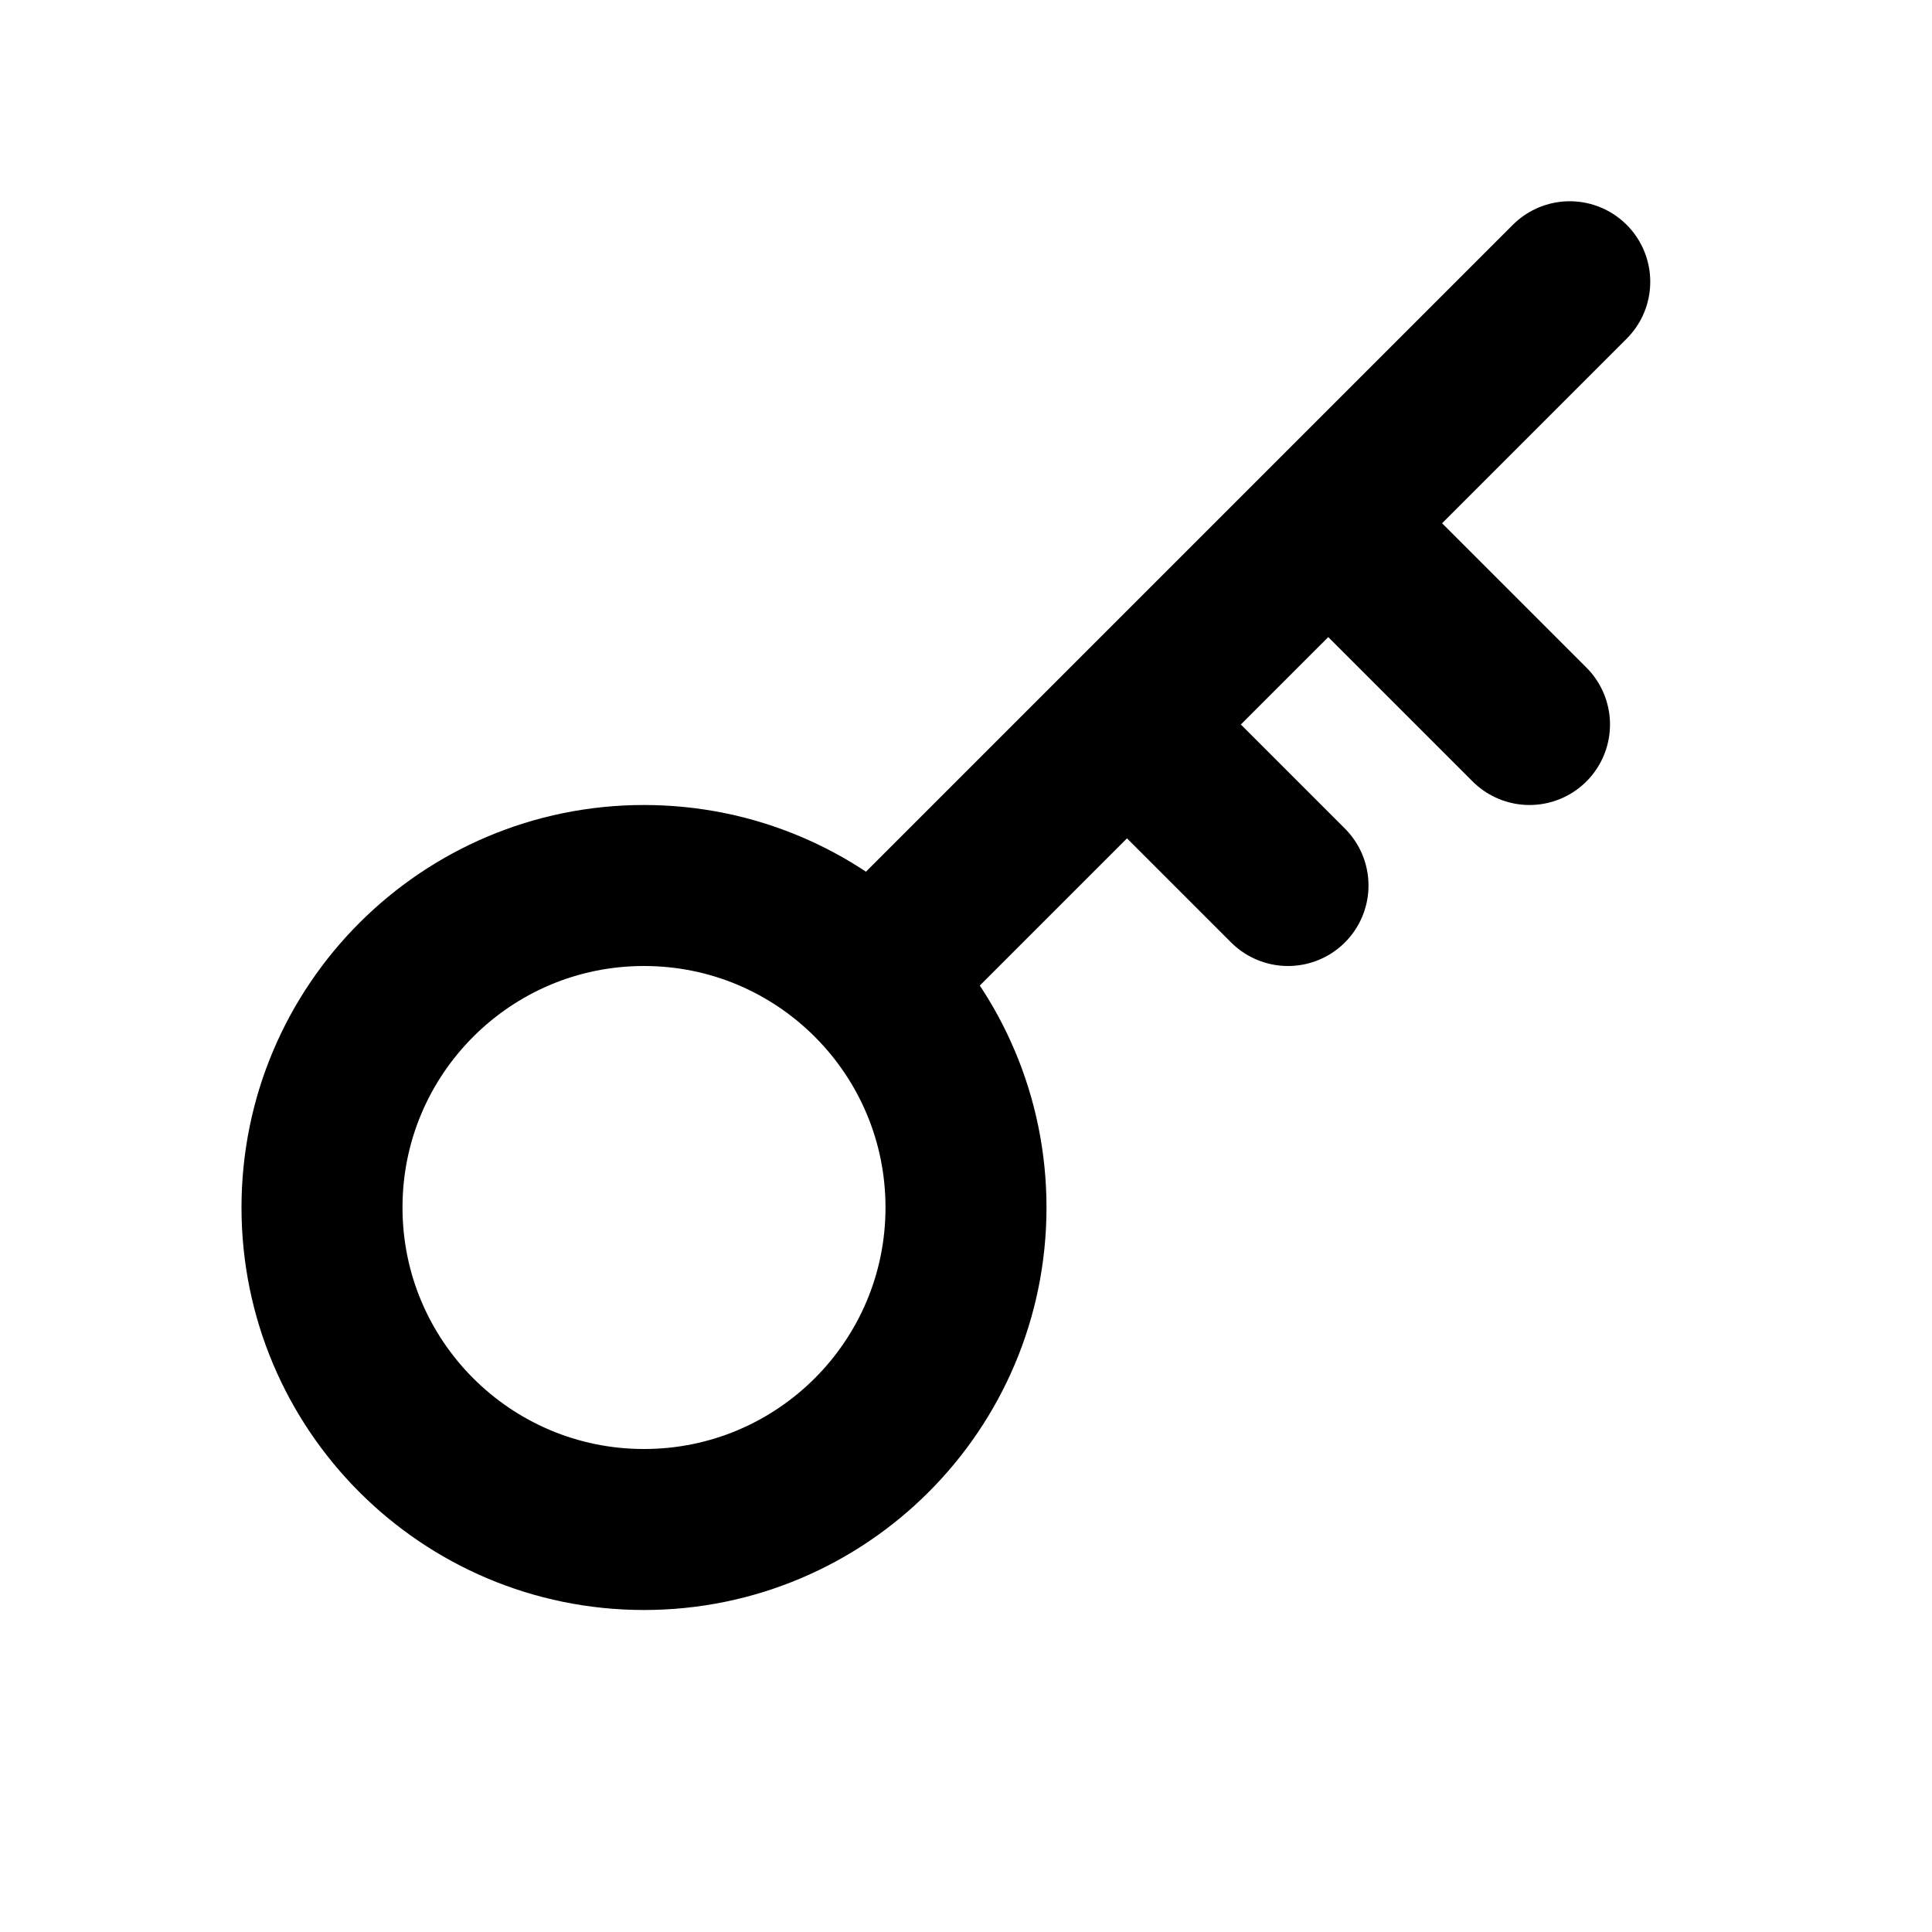
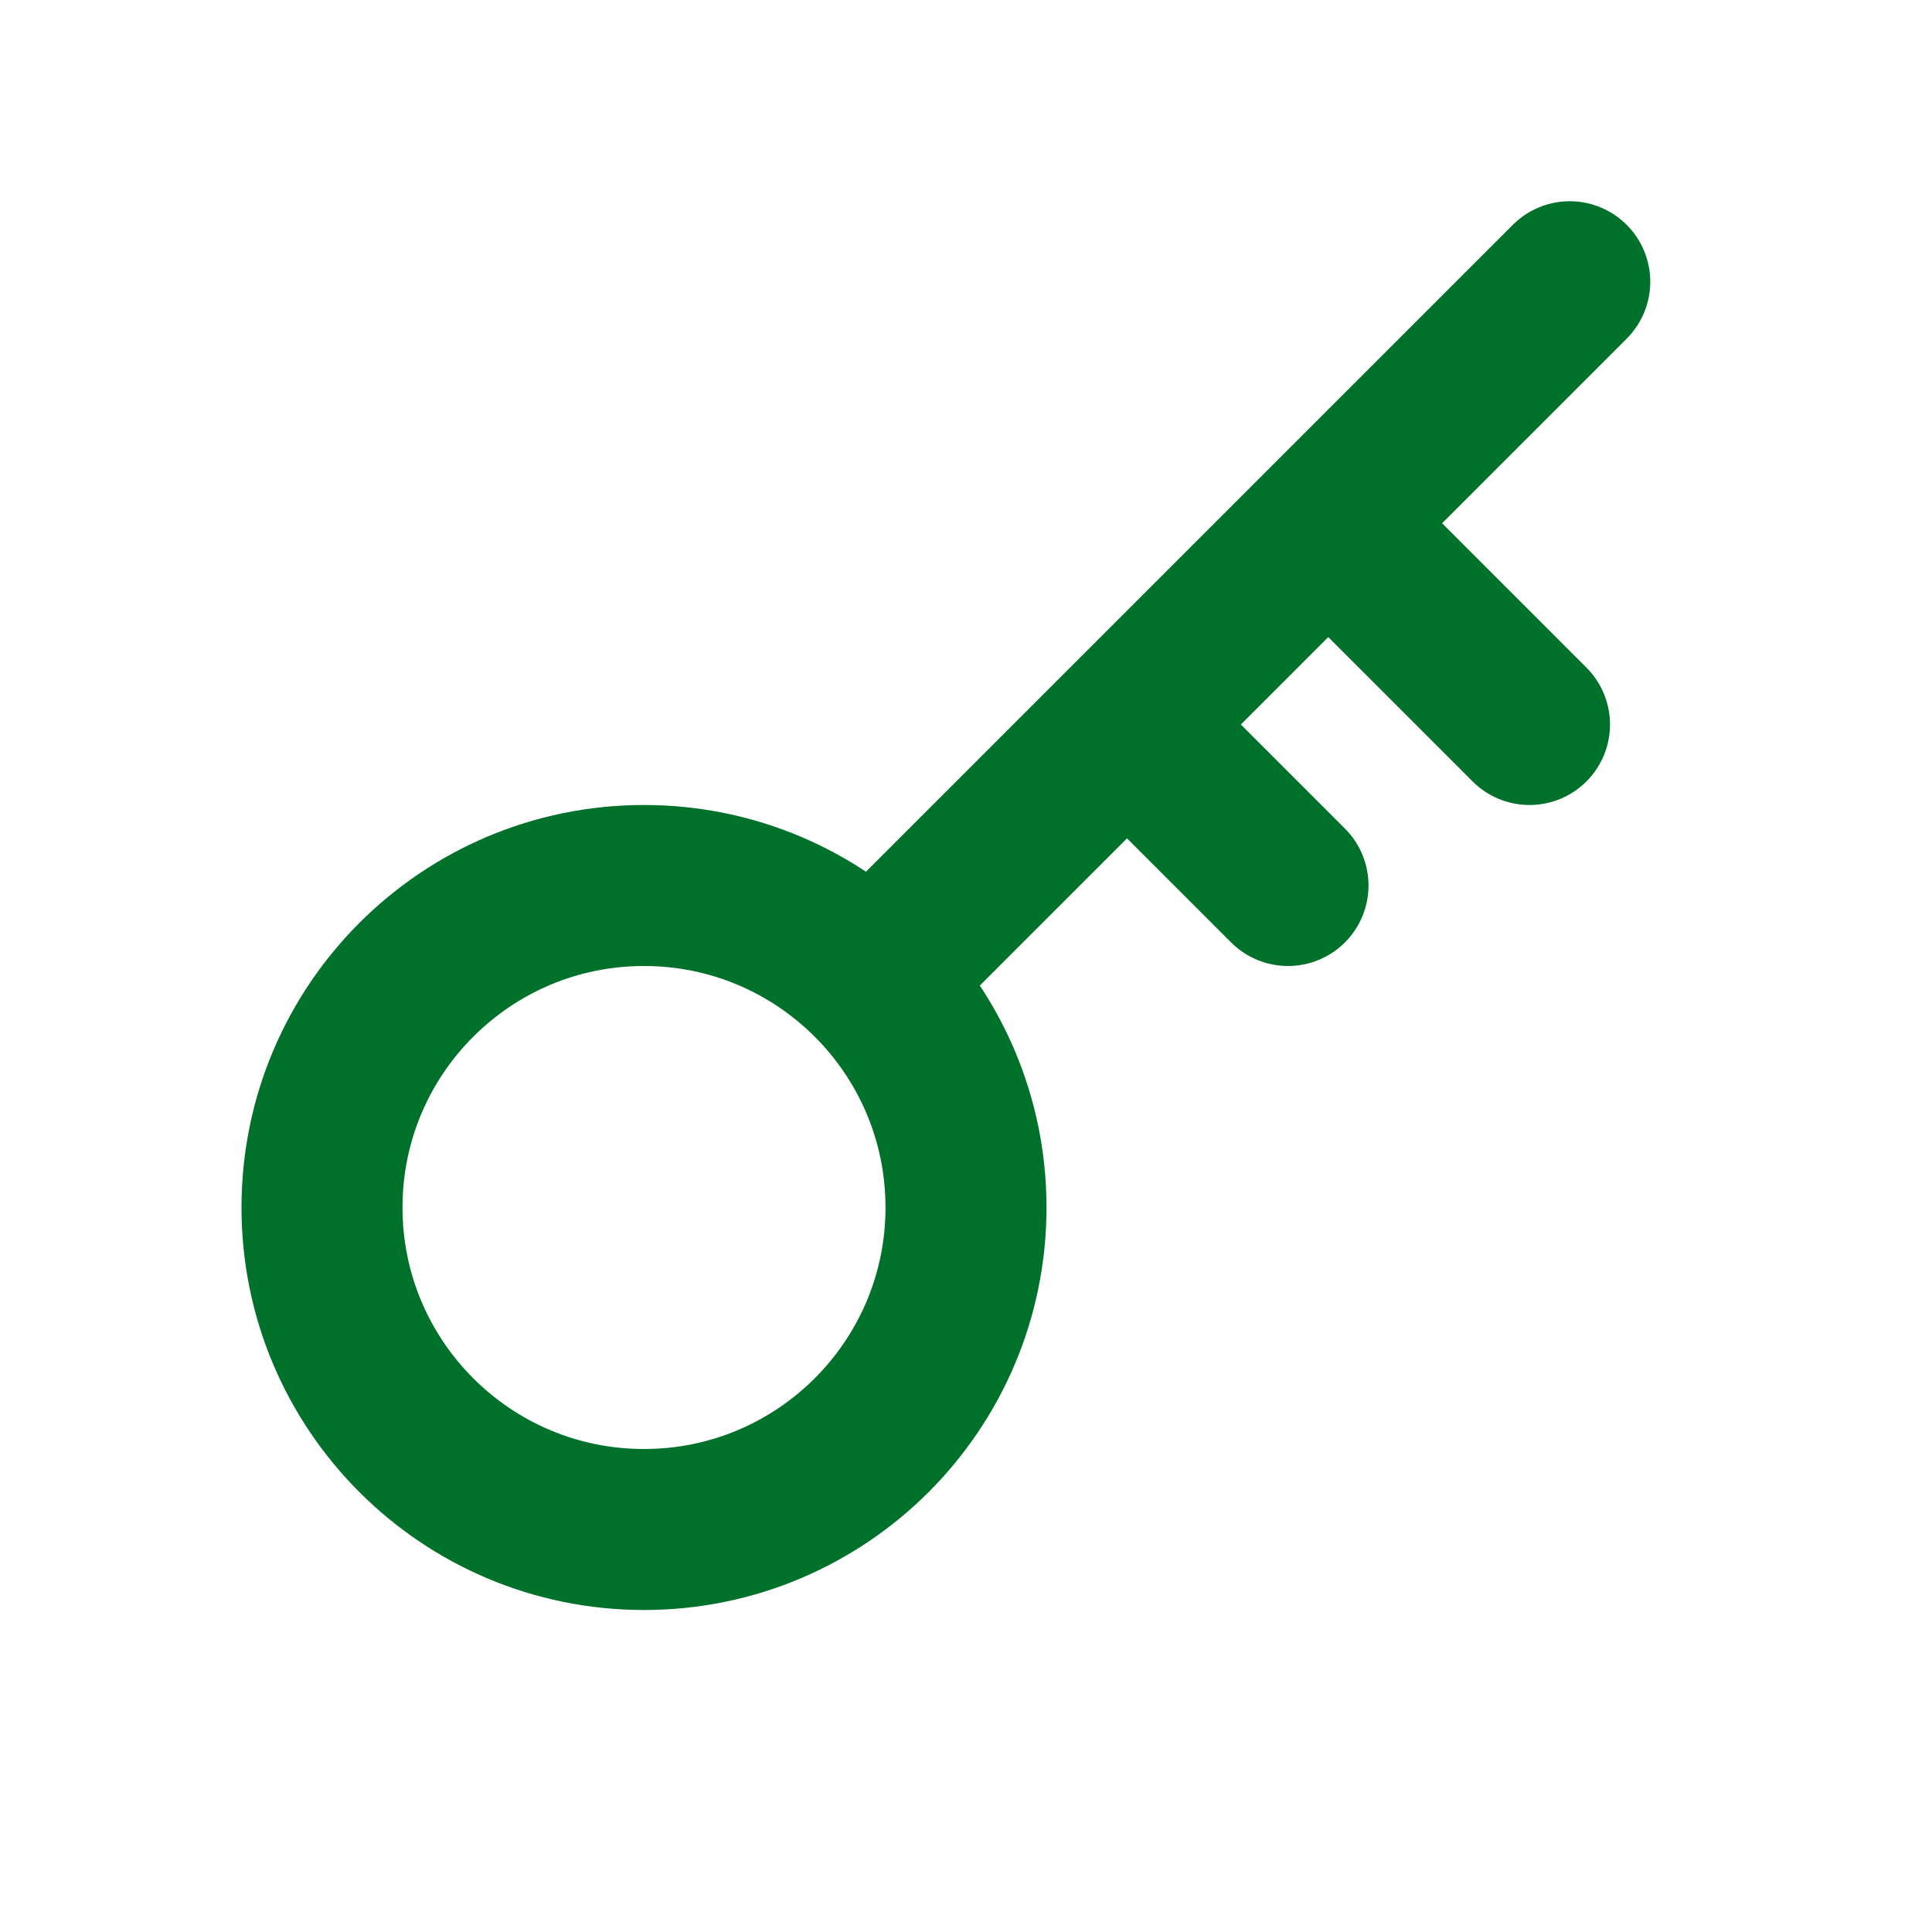
- <svg xmlns="http://www.w3.org/2000/svg" viewBox="0 0 24 24" width="24" height="24" fill="none" stroke="currentColor" stroke-width="2" stroke-linecap="round" stroke-linejoin="round">
+ <svg xmlns="http://www.w3.org/2000/svg" color="#00712b" viewBox="0 0 24 24" width="24" height="24" fill="none" stroke="currentColor" stroke-width="2" stroke-linecap="round" stroke-linejoin="round">
+   <style>@media (prefers-color-scheme: dark) { svg { color: #4cc764 } }</style>
  <circle cx="8" cy="15" r="4" />
  <path d="M11 12l8.5-8.5M16.5 6.5 19 9M14 9l2 2" />
</svg>
